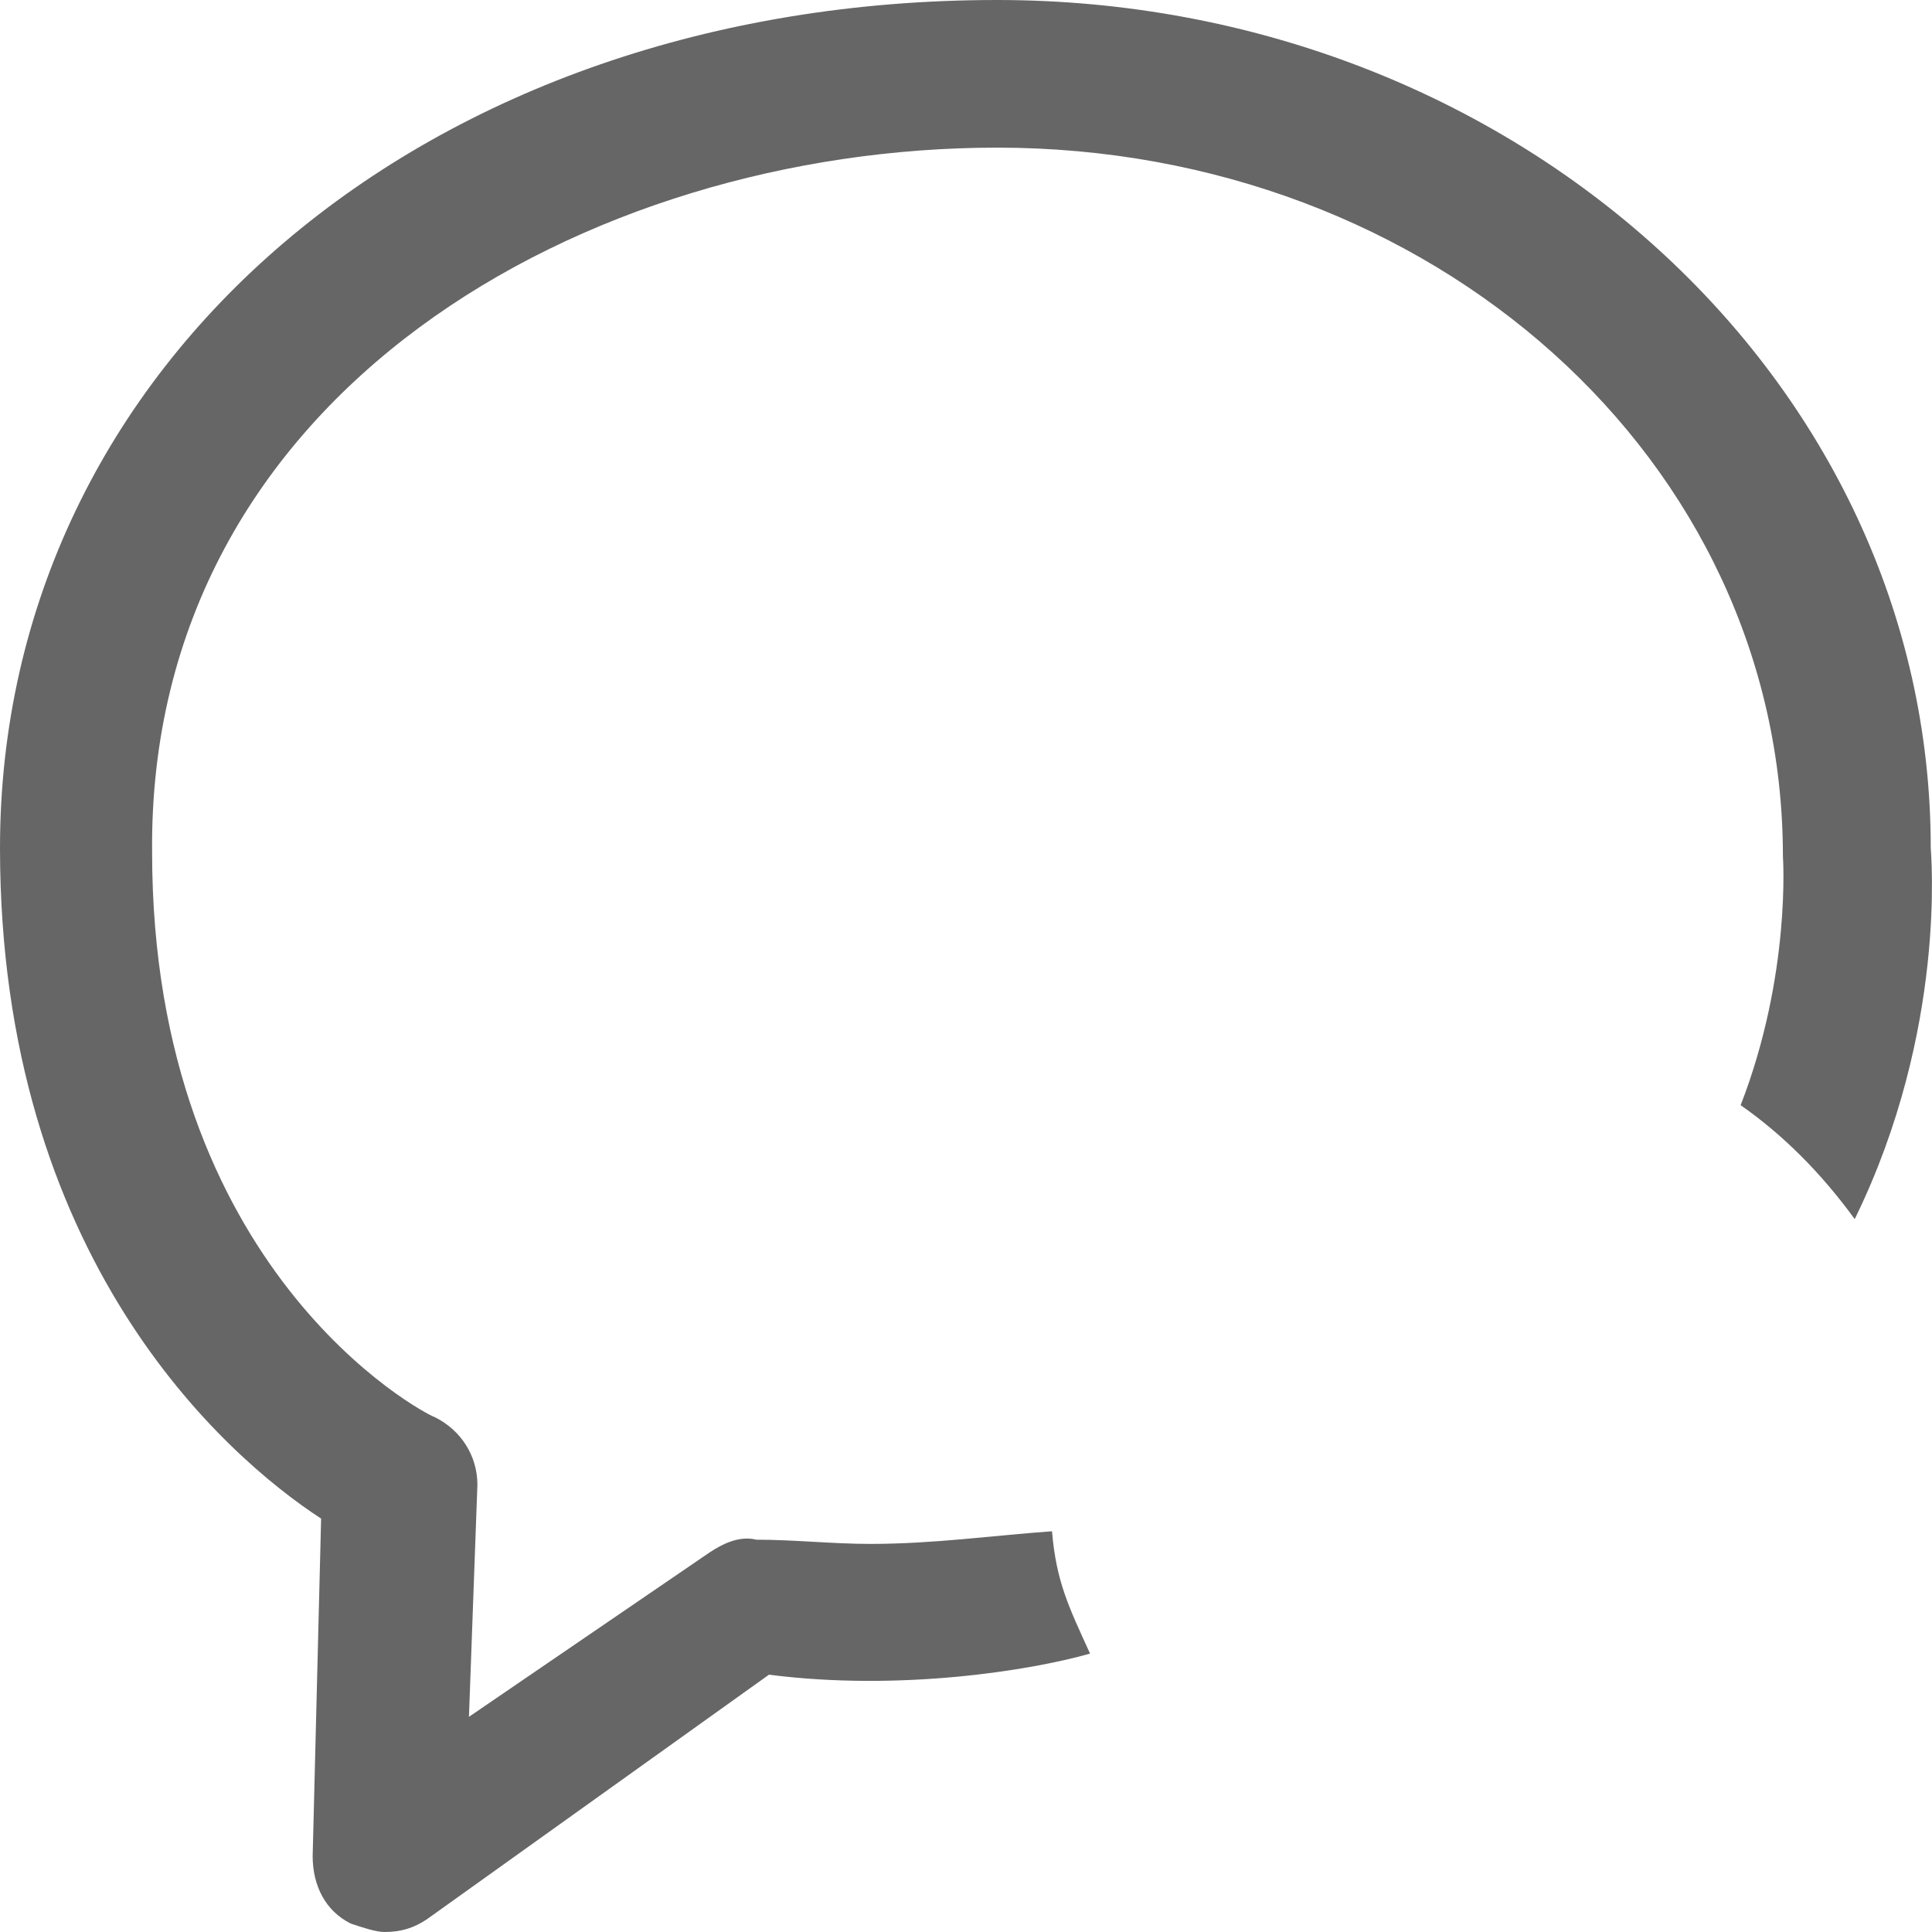
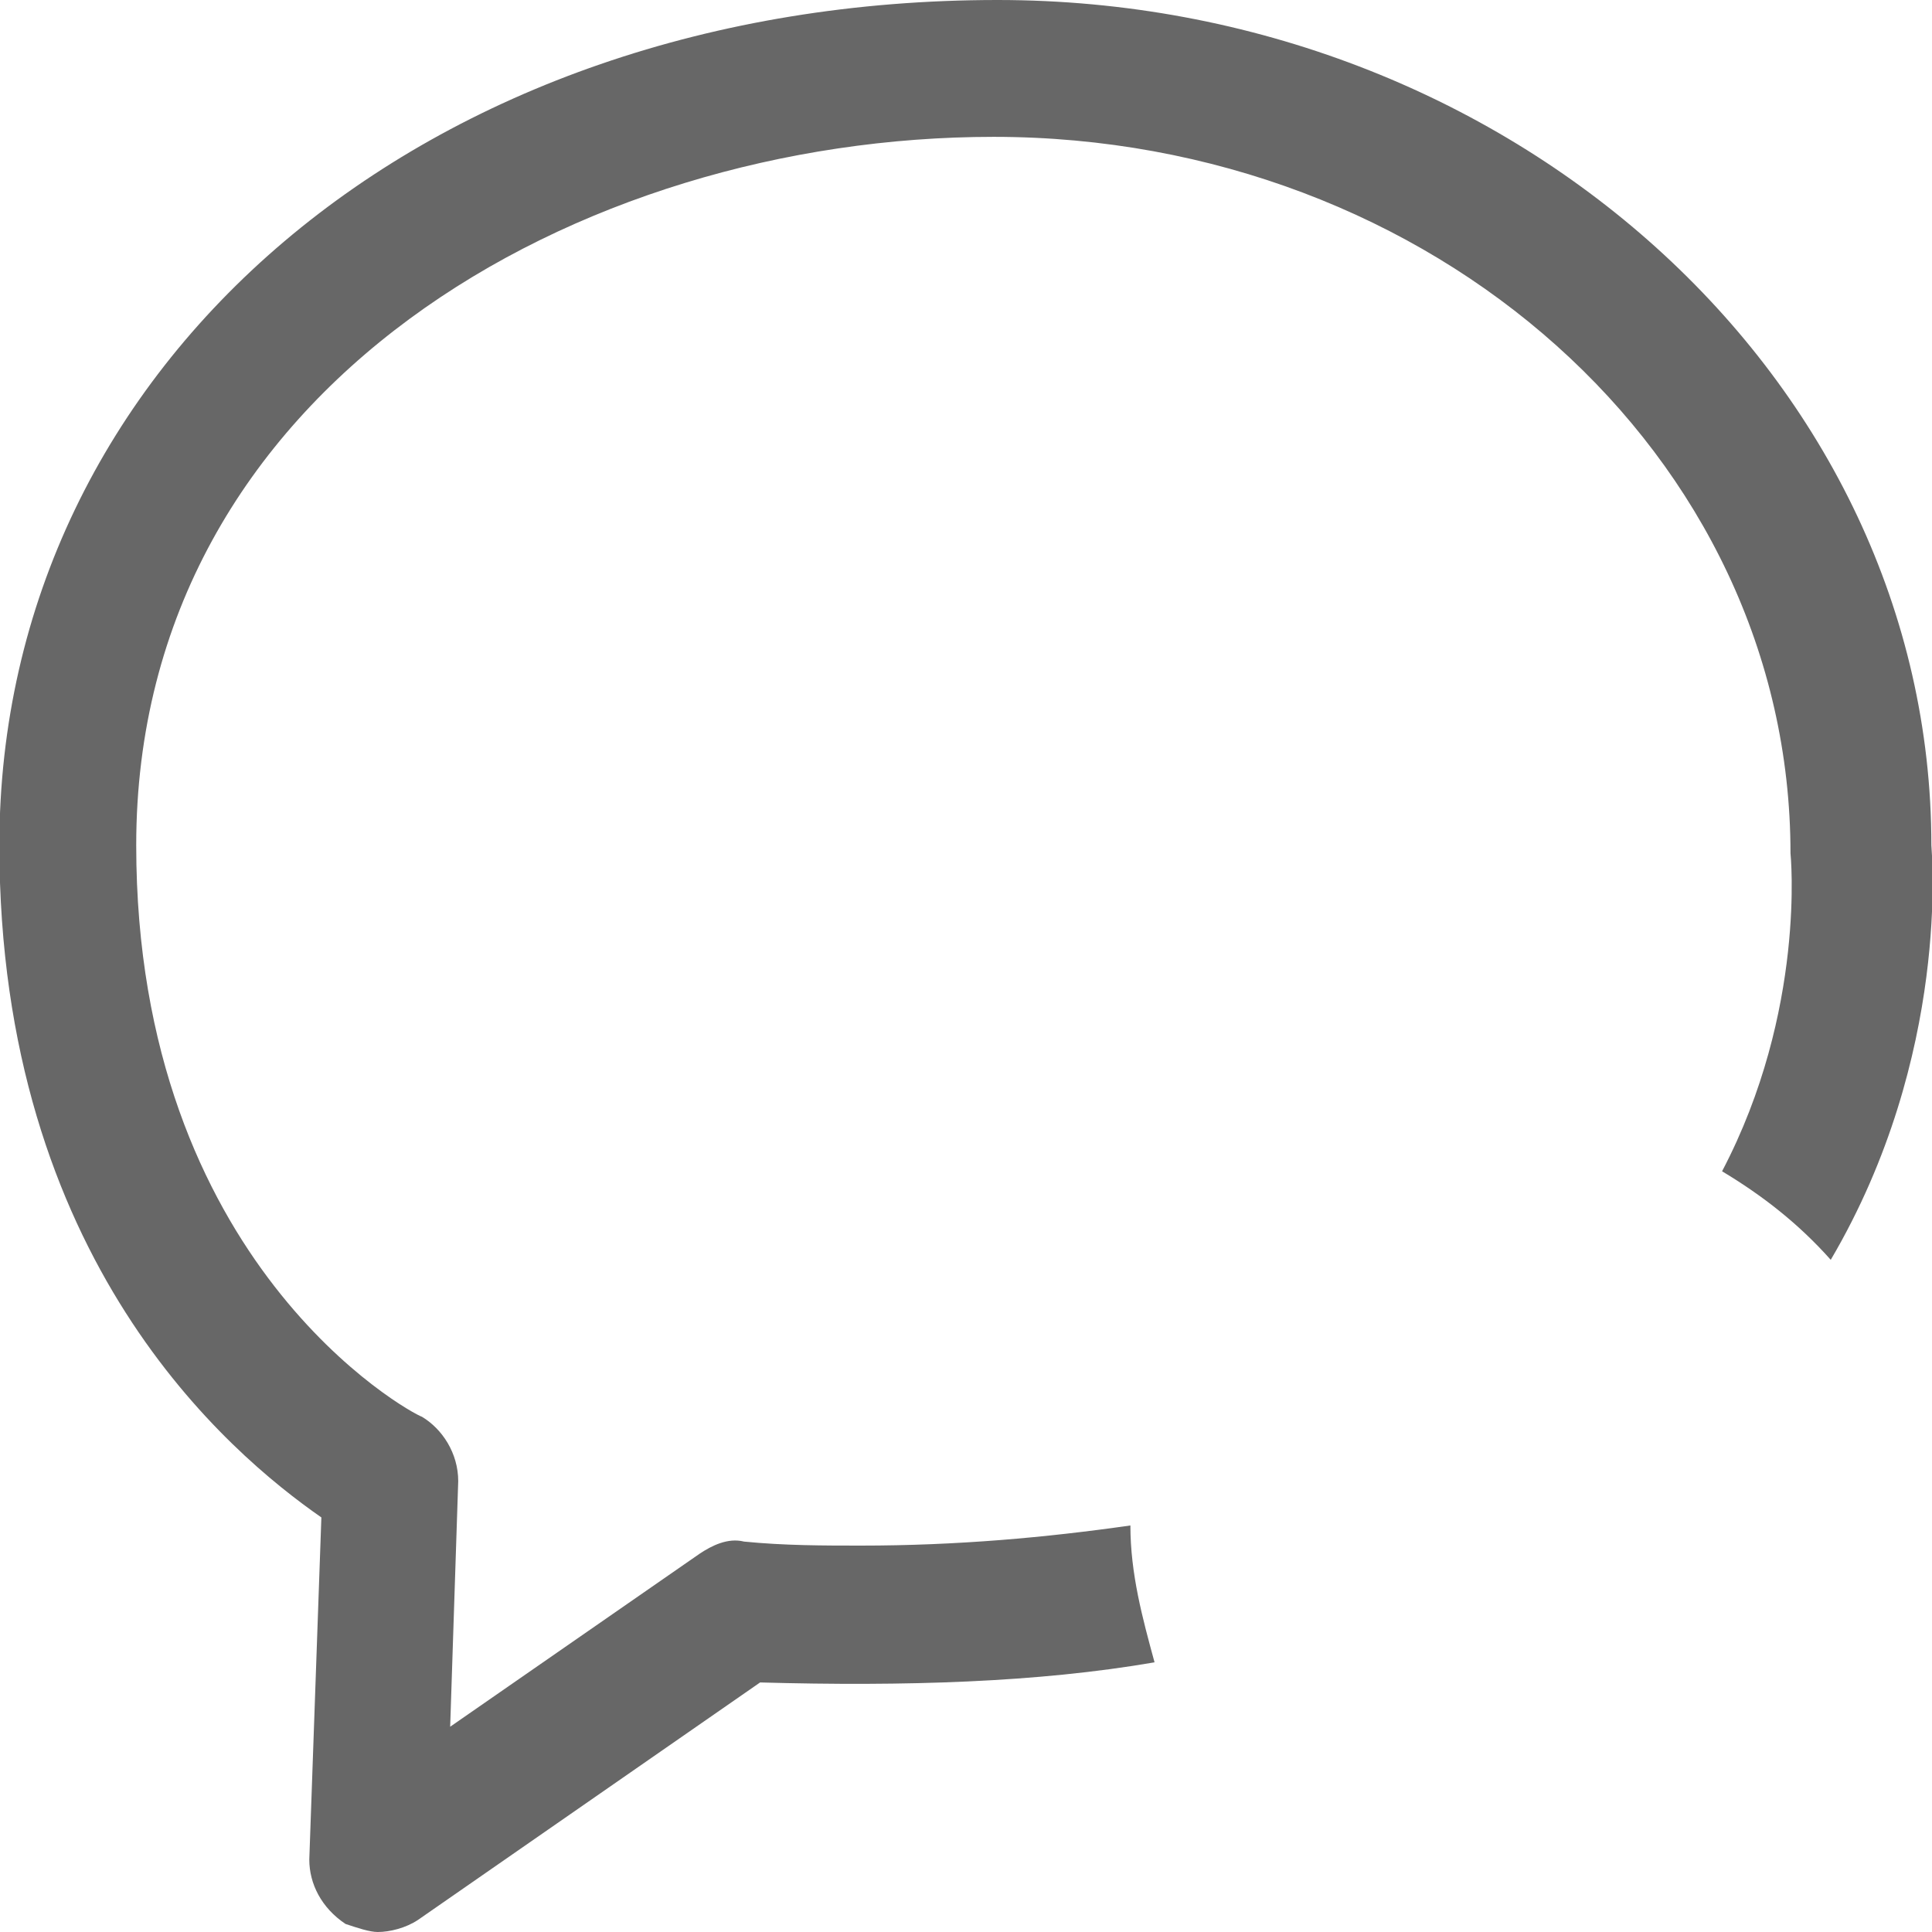
- <svg xmlns="http://www.w3.org/2000/svg" id="svg4010" viewBox="0 0 48 48" version="1.1">
+ <svg xmlns="http://www.w3.org/2000/svg" id="svg2985" viewBox="0 0 48 48" version="1.1">
  <g id="layer1">
-     <path id="path4078" fill="#666" d="m19.104,41.607c3.254,0.419,6.508-0.105,7.978-0.524-0.525-1.153-0.84-1.782-0.945-3.039-1.47,0.105-2.939,0.314-4.514,0.314-0.945,0-1.889-0.105-2.834-0.105-0.42-0.105-0.84,0.105-1.155,0.314l-5.983,4.087,0.21-5.764c0-0.734-0.42-1.362-1.05-1.677-0.314-0.104-7.032-3.667-7.032-14.043-0.105-11.423,10.811-17.502,20.993-17.502,10.812,0,19.524,7.755,19.524,17.607,0,0,0.21,2.934-1.05,6.183,1.05,0.734,1.994,1.677,2.834,2.83,2.309-4.716,1.889-9.118,1.889-9.223,0.001-11.633-10.391-21.065-23.197-21.065-14.17,0-24.772,9.013-24.772,21.066,0,10.165,5.563,15.091,7.978,16.663l-0.21,8.384c0,0.734,0.315,1.362,0.945,1.677,0.315,0.105,0.63,0.21,0.84,0.21,0.42,0,0.735-0.105,1.05-0.314l8.502-6.079" />
+     <g id="g5309" transform="translate(-0.015625,0)">
+       <g id="Layer_1" display="none">
+         <g id="g5285" display="inline">
+           <path id="path5287" fill="#666" d="m22.8,29.4c-0.4,0-0.8-0.1-1-0.4l-6.8-6.8-6.7,6.7c-0.6,0.6-1.5,0.6-2.1,0s-0.6-1.5,0-2.1l8.8-8.8,8.8,8.8c0.6,0.6,0.6,1.5,0,2.1-0.3,0.3-0.7,0.5-1,0.5z" />
+         </g>
+         <g id="g5289" display="inline">
+           <path id="path5291" fill="#666" d="m32.3,30-8.8-8.8c-0.6-0.6-0.6-1.5,0-2.1s1.5-0.6,2.1,0l6.7,6.7,6.7-6.7c0.6-0.6,1.5-0.6,2.1,0s0.6,1.5,0,2.1l-8.8,8.8z" />
+         </g>
+         <path id="path5293" d="M28,39h-25v-30h42v21.9c2,1.7,2.9,4.1,3,6.8v-31.7h-48v36h28.7c-0.4-1-0.6-2-0.7-3z" display="inline" fill="#666" />
+       </g>
+       <g id="Layer_3">
+         <g id="g5296">
+           <g id="layer1-8">
+             <path id="path4901" fill="#676767" d="m28.1,37.9c-2.1,0.3-4.3,0.5-6.7,0.5-0.9,0-1.9,0-2.9-0.1-0.4-0.1-0.8,0.1-1.1,0.3l-6.2,4.3,0.2-6.1c0-0.7-0.4-1.3-0.9-1.6-0.3-0.1-7.1-3.8-7.1-14.2,0-11.4,11-17.6,21.3-17.6,10.9,0,19.8,7.9,19.8,17.8,0,0,0.4,3.9-1.7,7.9,1,0.6,1.9,1.3,2.7,2.2,3-5.1,2.5-10.2,2.5-10.3,0-11.6-10.5-21-23.2-21-14.2,0-24.8,9-24.8,21,0,10.3,5.7,15.1,8,16.7l-0.3,8.5c0,0.6,0.3,1.2,0.9,1.6,0.3,0.1,0.6,0.2,0.8,0.2,0.3,0,0.7-0.1,1-0.3l8.5-5.9c3.6,0.1,6.9,0,9.8-0.5-0.3-1.1-0.6-2.2-0.6-3.4z" />
+           </g>
+         </g>
+       </g>
+       <g id="Layer_2" display="none">
+         <circle id="circle5301" d="m 48,38 c 0,5.523 -4.477,10 -10,10 -5.523,0 -10,-4.477 -10,-10 0,-5.523 4.477,-10 10,-10 5.523,0 10,4.477 10,10 z" fill-opacity="0.54" display="inline" cy="38" cx="38" r="10" fill="#666" />
+       </g>
+     </g>
  </g>
</svg>
